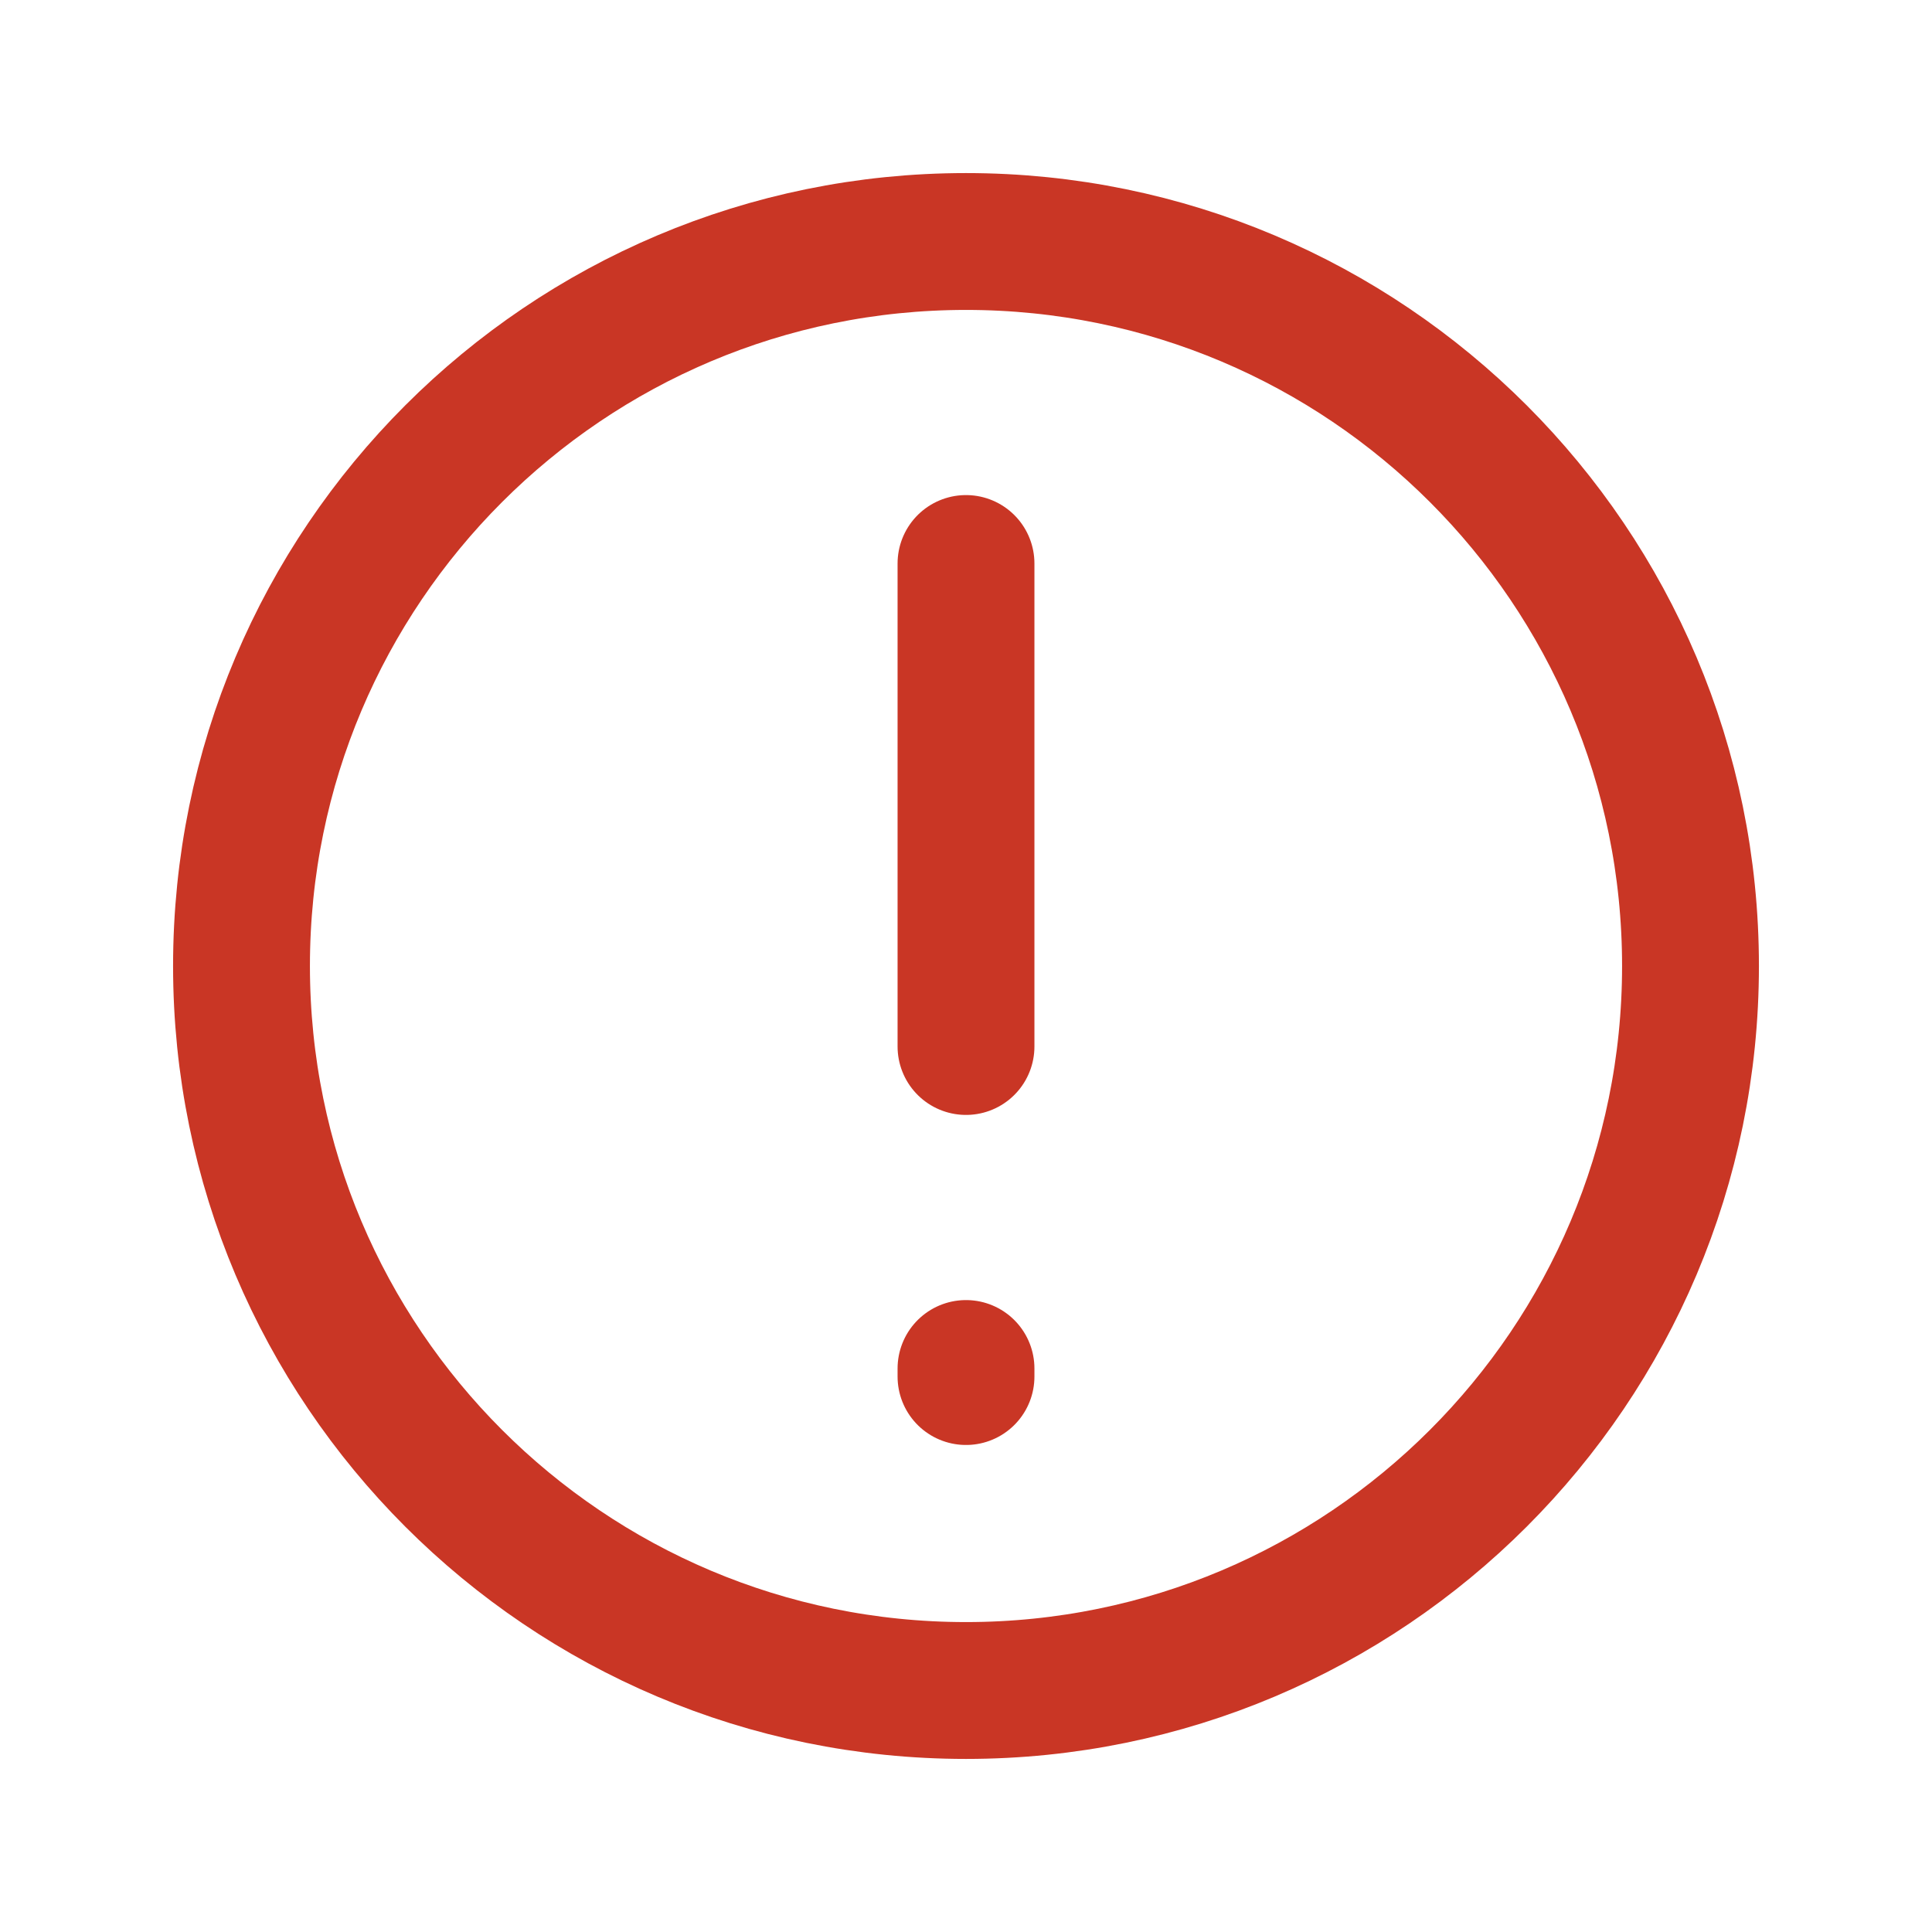
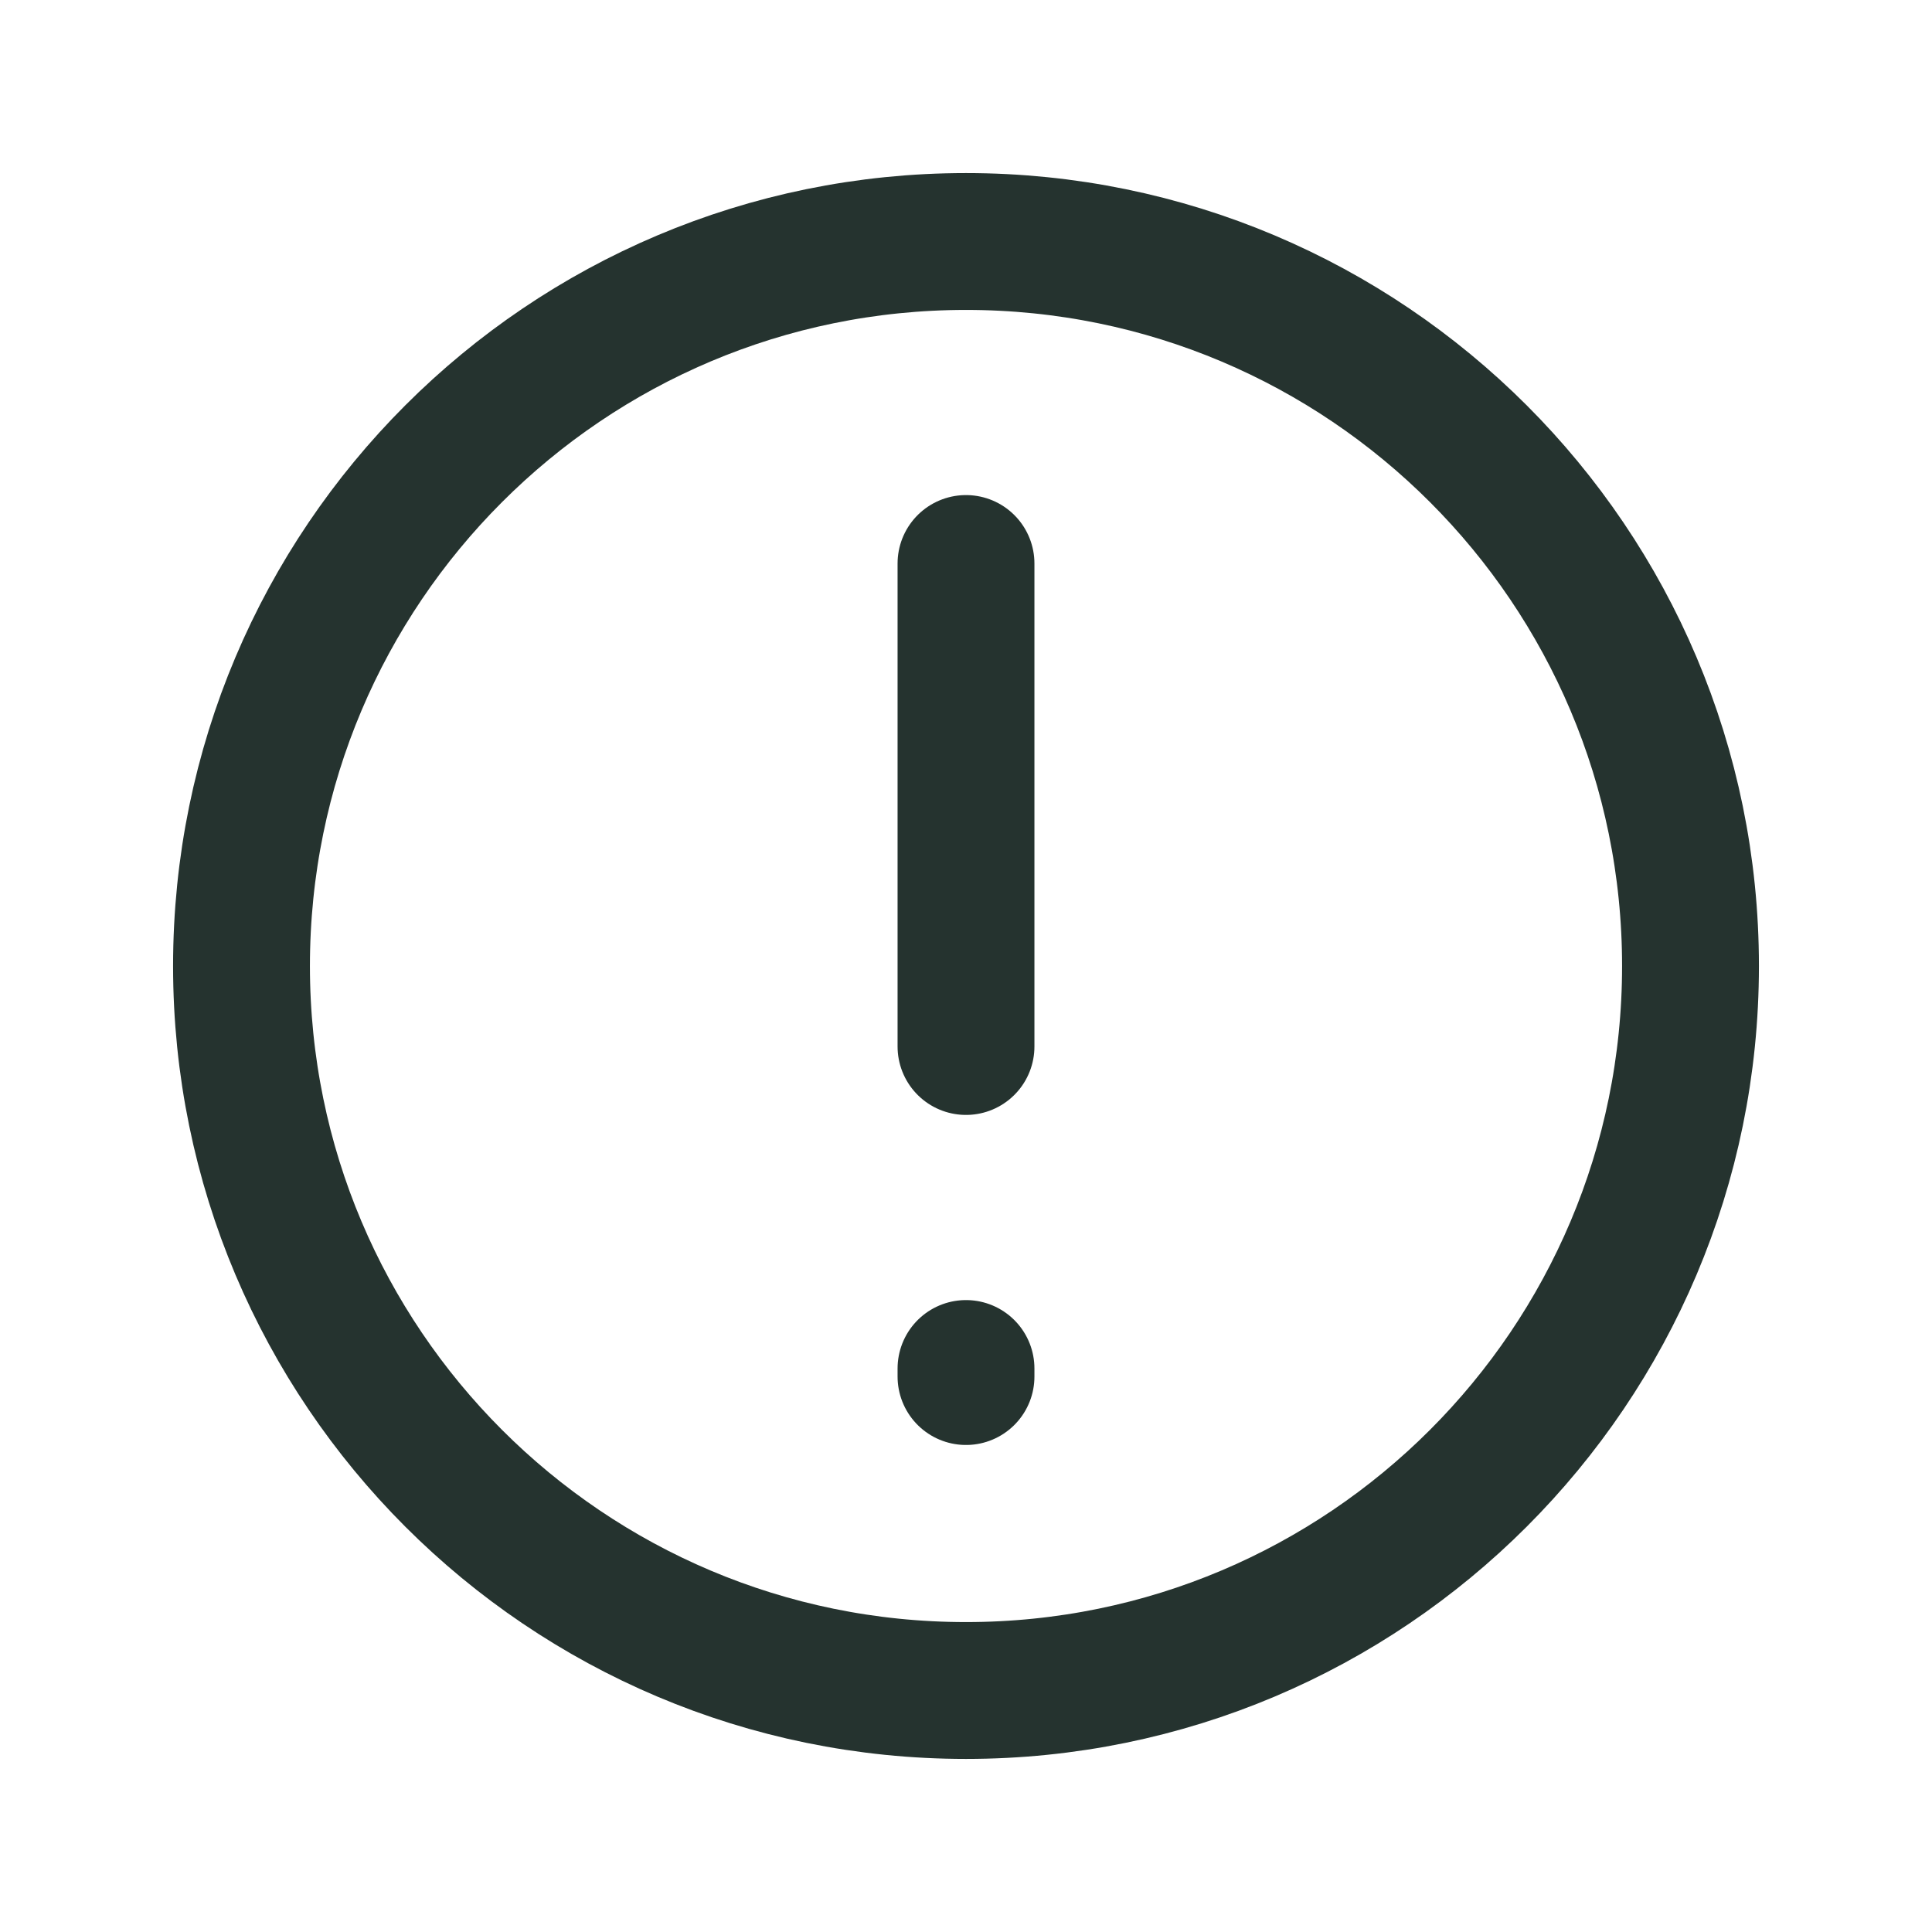
<svg xmlns="http://www.w3.org/2000/svg" preserveAspectRatio="none" overflow="visible" style="display: block;" width="24" height="24" viewBox="0 0 24 24" fill="none">
-   <g id="icon">
-     <path id="Vector" d="M12 21C16.971 21 21 16.971 21 12C21 7.029 16.971 3 12 3C7.029 3 3 7.029 3 12C3 16.971 7.029 21 12 21Z" stroke="#C93625" stroke-width="1.7" stroke-linecap="round" stroke-linejoin="round" />
-     <path id="Vector_2" d="M12 7V13M12 17V17.1" stroke="#C93625" stroke-width="1.7" stroke-linecap="round" stroke-linejoin="round" />
+   <g id="Hanmaum/Icon/Alert">
+     <path id="Vector" d="M12 21C16.971 21 21 16.971 21 12C21 7.029 16.971 3 12 3C7.029 3 3 7.029 3 12C3 16.971 7.029 21 12 21Z" stroke="#25332F" stroke-width="1.7" stroke-linecap="round" stroke-linejoin="round" />
+     <path id="Vector_2" d="M12 7V13M12 17V17.1" stroke="#25332F" stroke-width="1.7" stroke-linecap="round" stroke-linejoin="round" />
  </g>
</svg>
